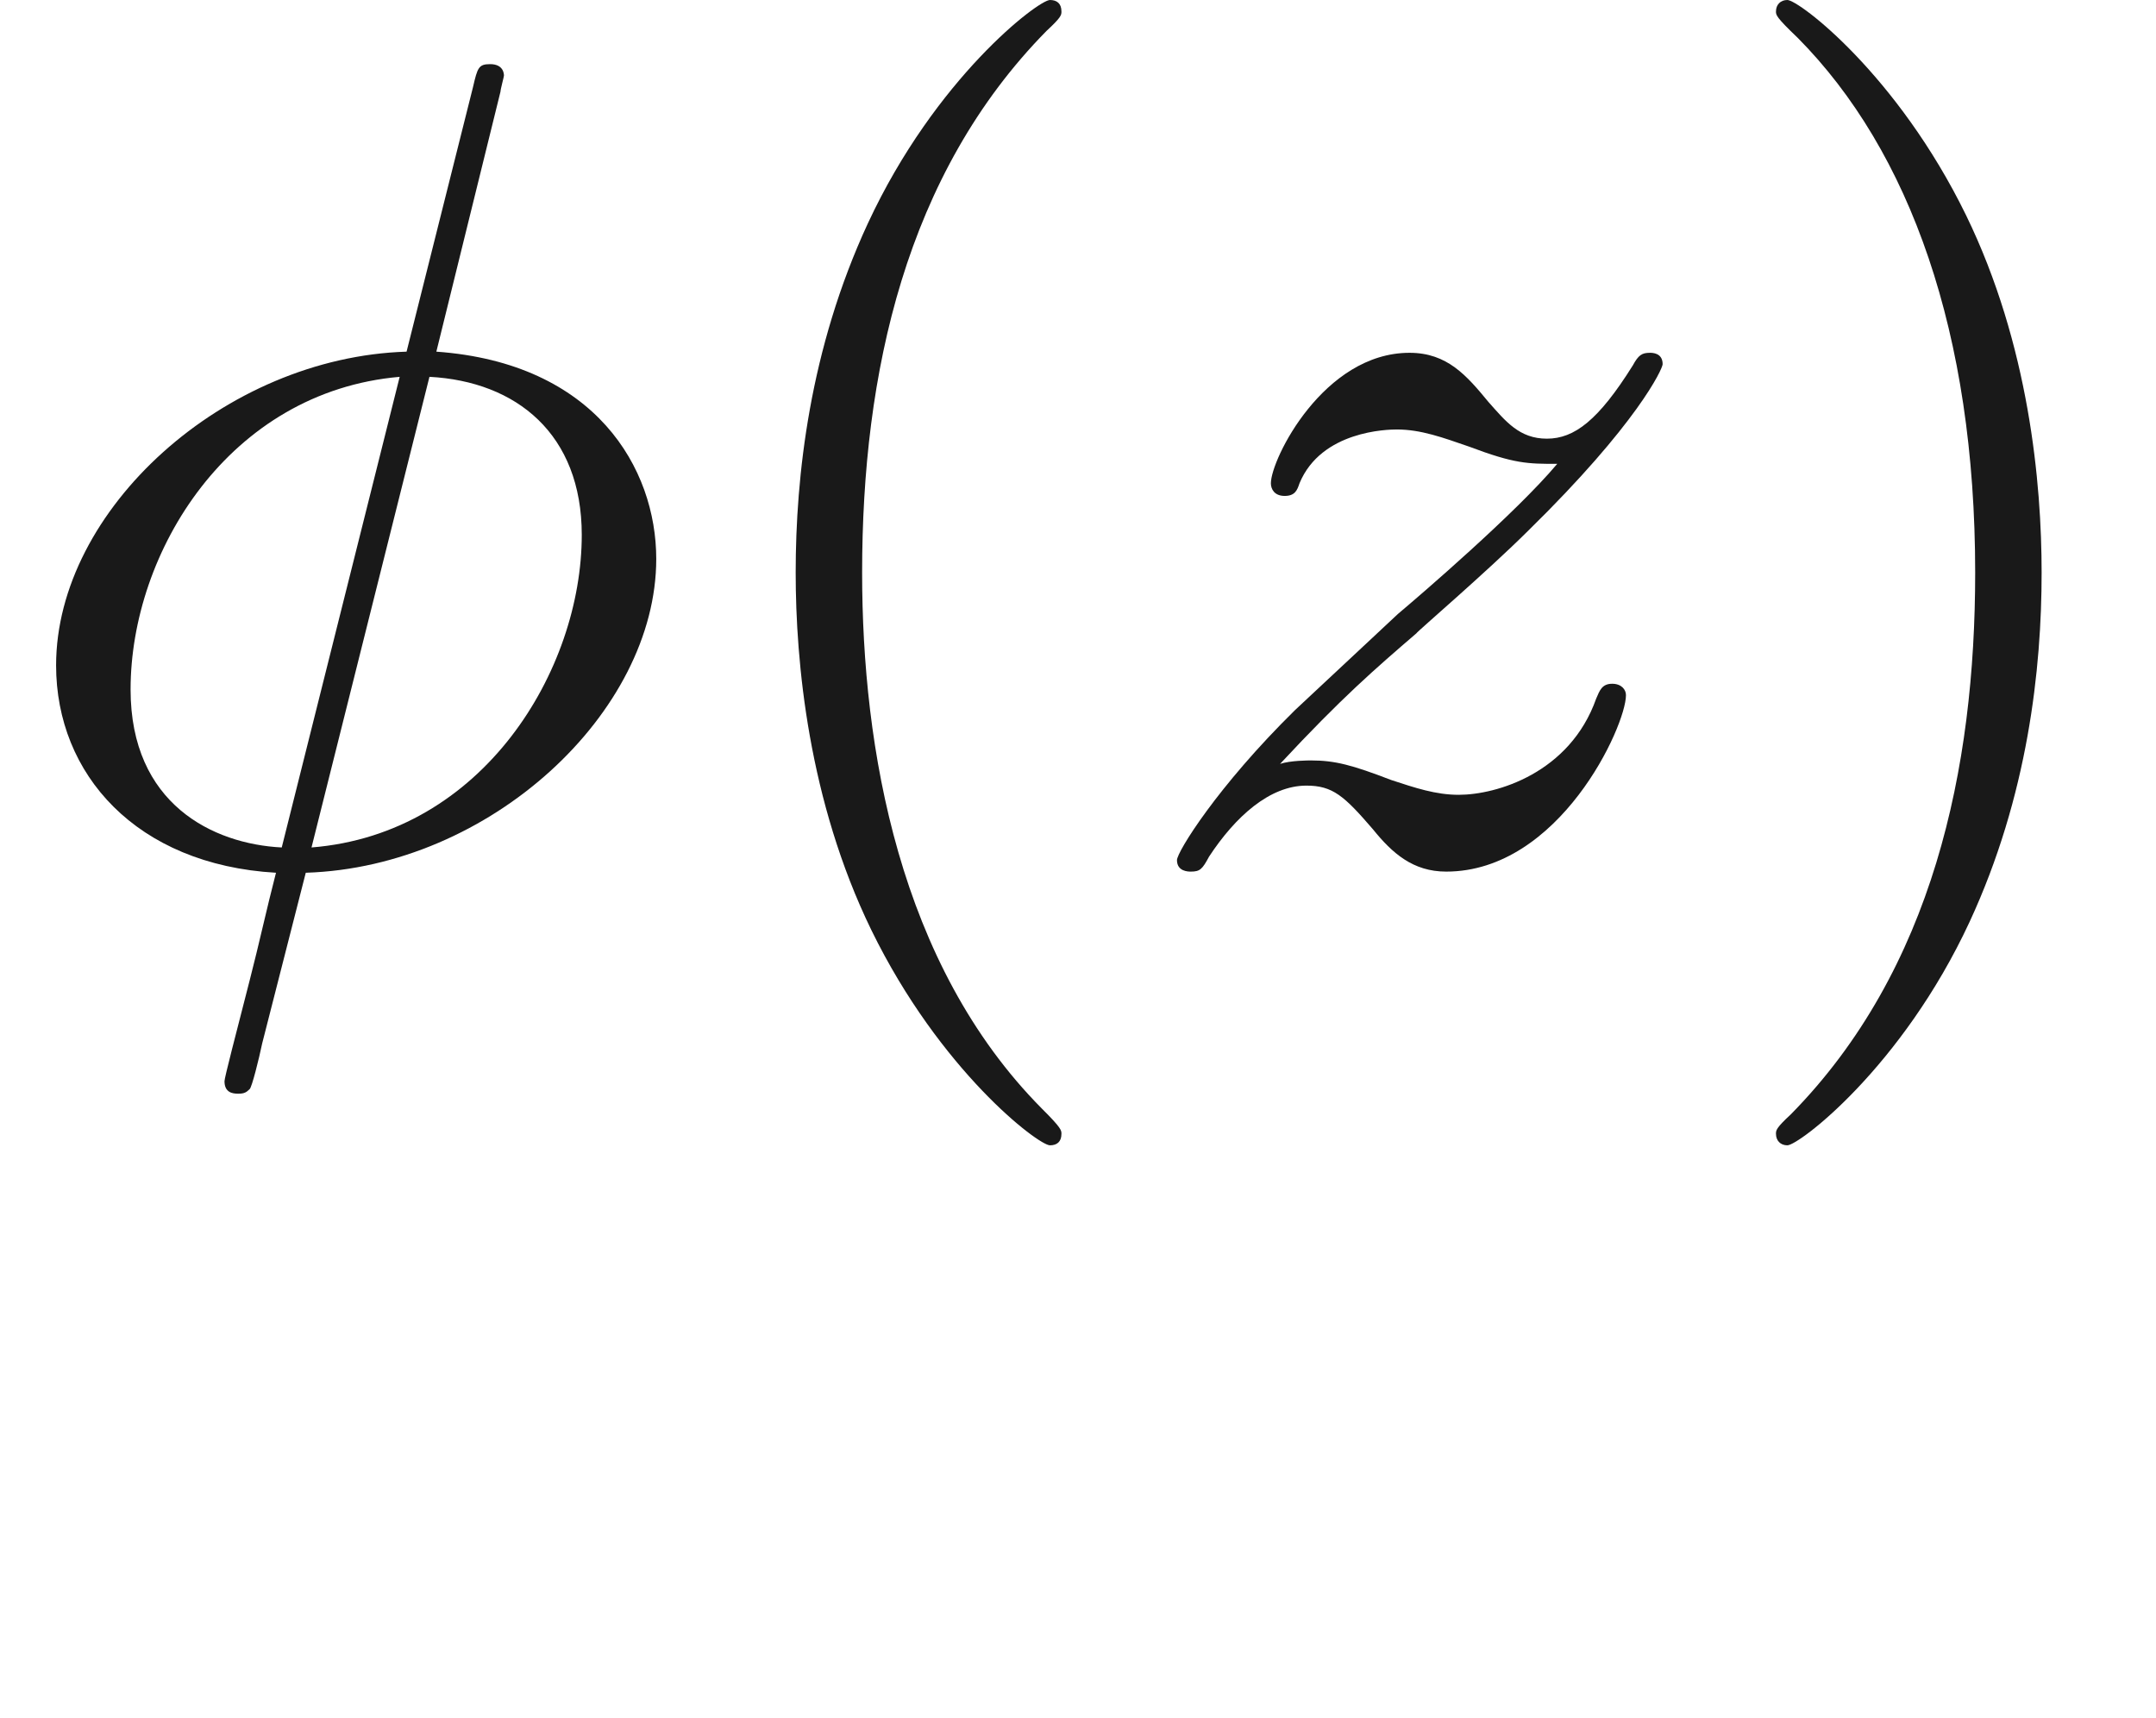
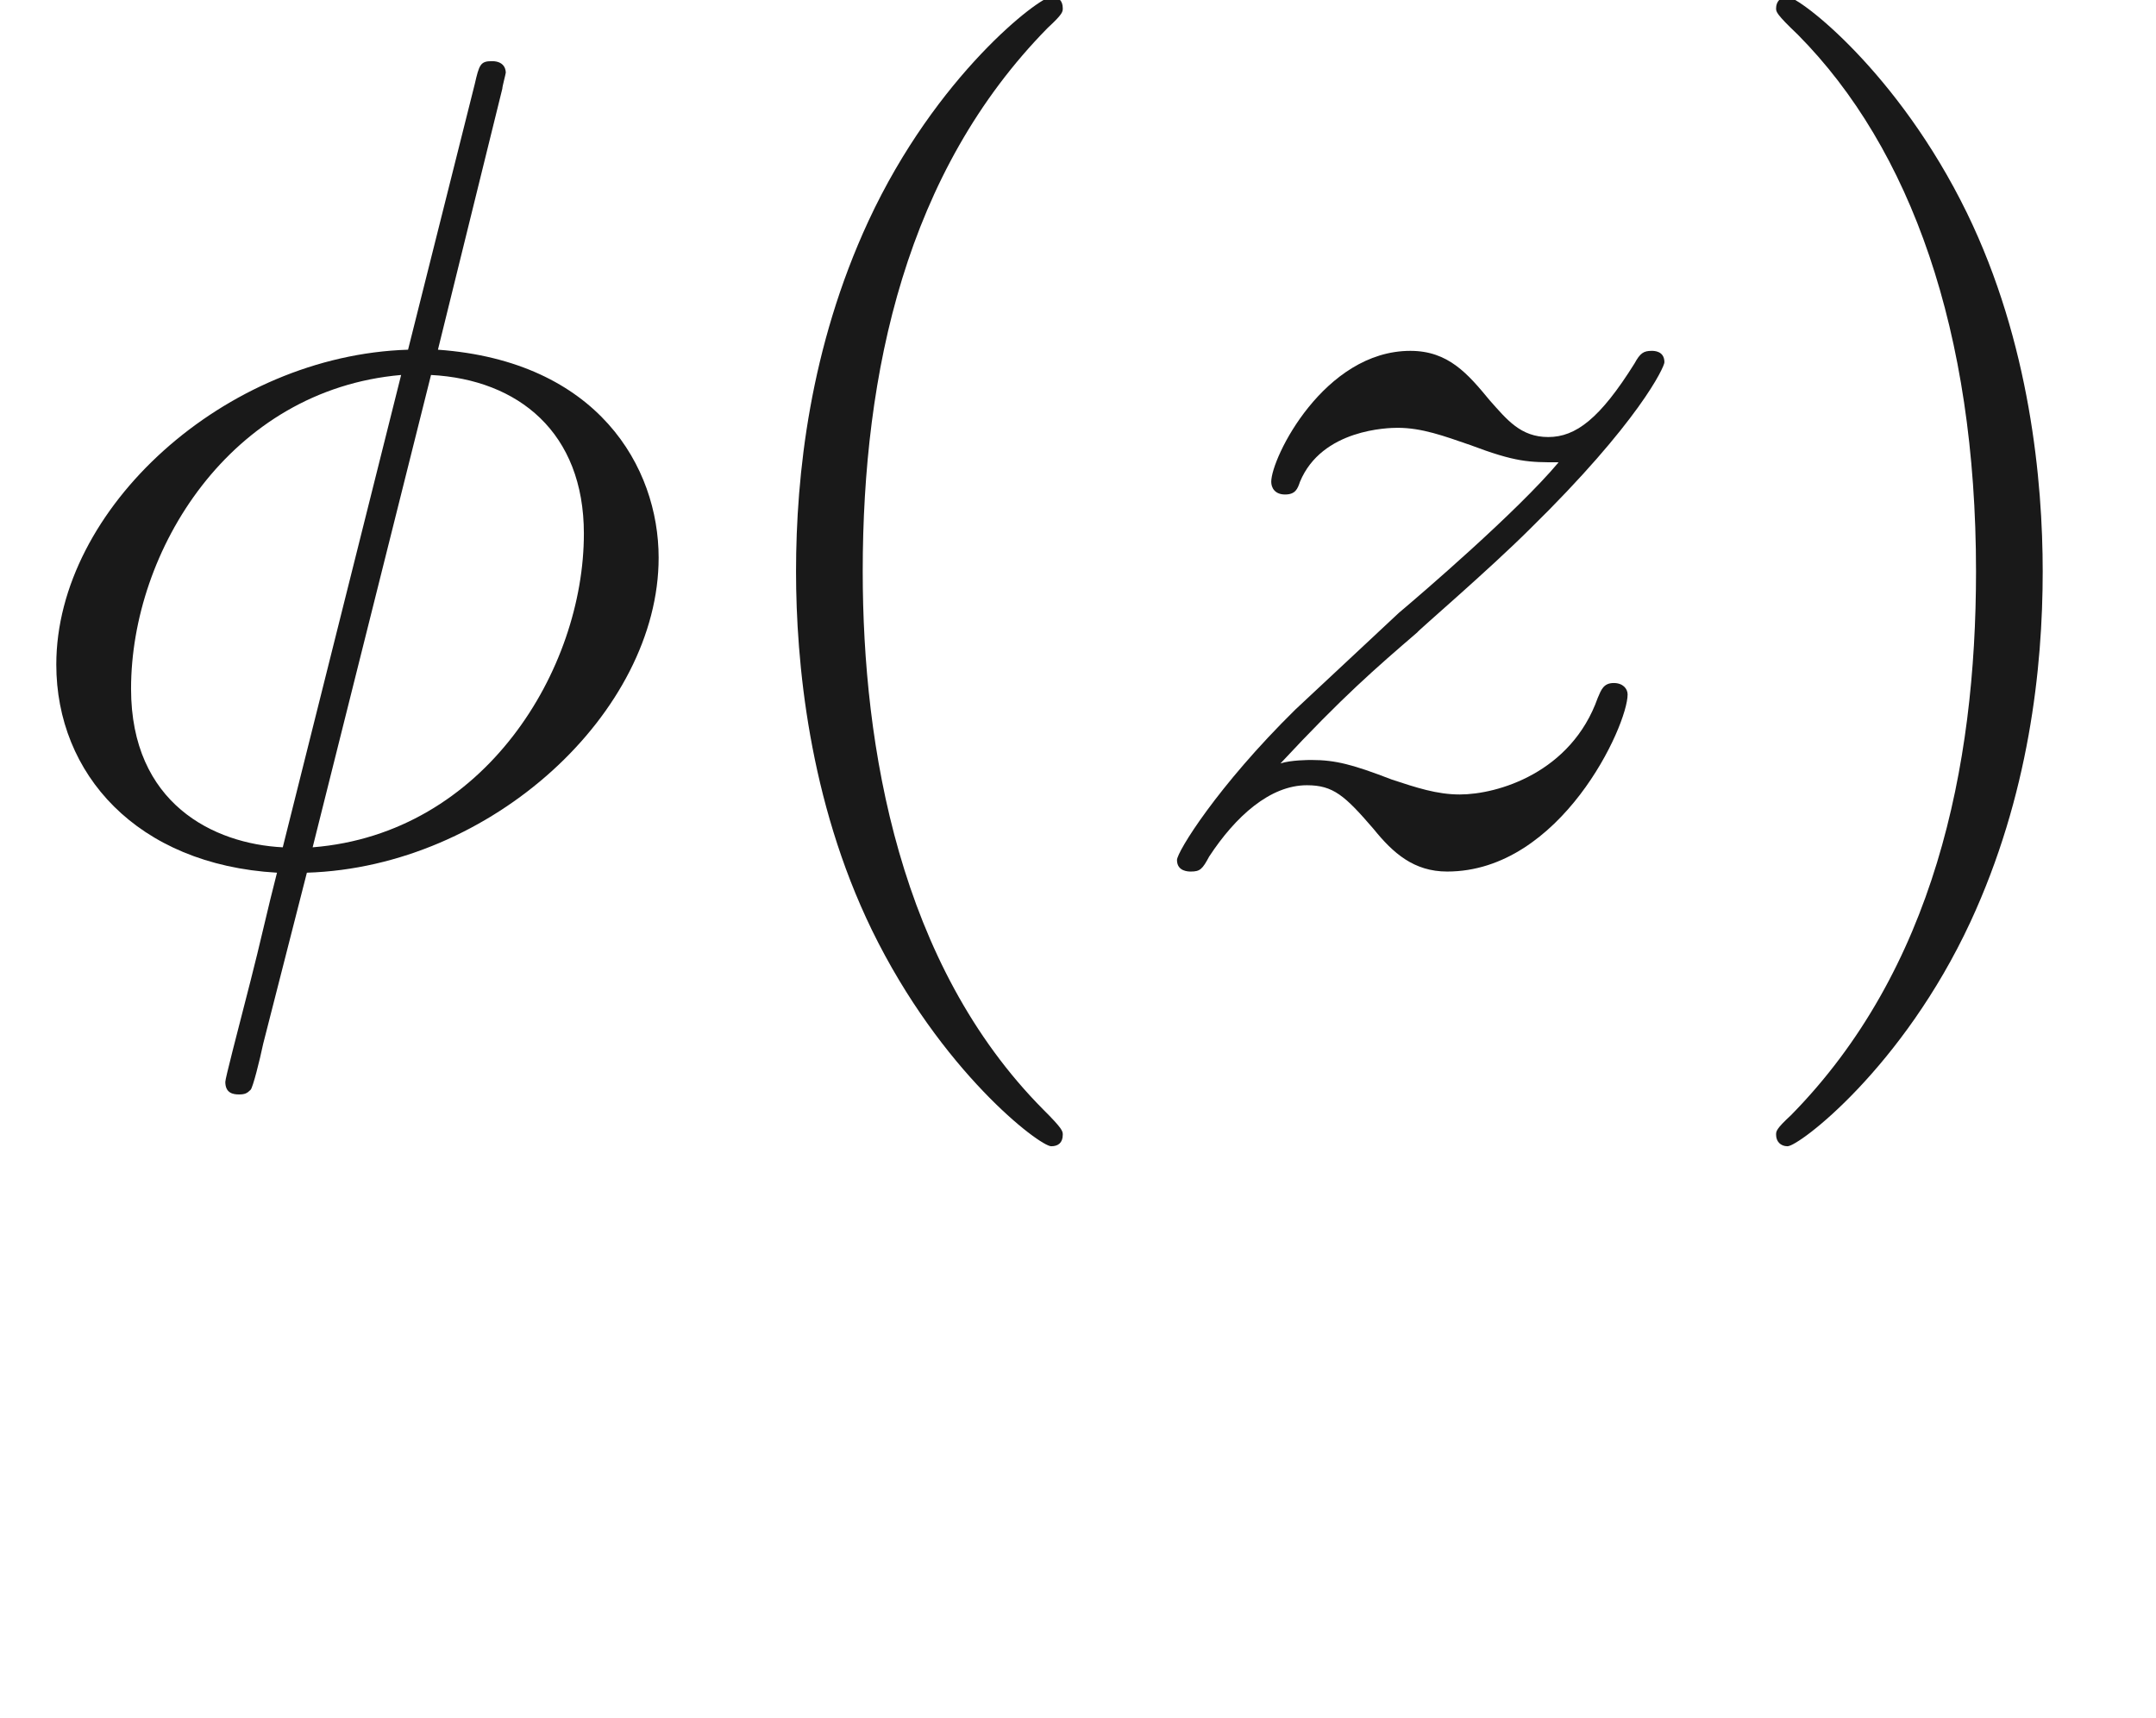
- <svg xmlns="http://www.w3.org/2000/svg" xmlns:ns1="http://github.com/leegao/readme2tex/" xmlns:xlink="http://www.w3.org/1999/xlink" height="14.944pt" ns1:offset="2.490640000000006" version="1.1" viewBox="-52.075 -69.509 18.756 14.944" width="18.756pt">
+ <svg xmlns="http://www.w3.org/2000/svg" xmlns:ns1="http://github.com/leegao/readme2tex/" xmlns:xlink="http://www.w3.org/1999/xlink" height="14.888pt" ns1:offset="2.481320000000009" version="1.1" viewBox="-52.093 -69.481 18.688 14.888" width="18.688pt">
  <defs>
    <path d="M4.354 -6.675C4.354 -6.695 4.384 -6.804 4.384 -6.814S4.384 -6.914 4.264 -6.914C4.164 -6.914 4.154 -6.884 4.115 -6.715L3.537 -4.413C1.953 -4.364 0.488 -3.039 0.488 -1.684C0.488 -0.737 1.186 0.05 2.401 0.12C2.321 0.428 2.252 0.747 2.172 1.056C2.052 1.524 1.953 1.903 1.953 1.933C1.953 2.032 2.022 2.042 2.072 2.042S2.142 2.032 2.172 2.002C2.192 1.983 2.252 1.743 2.281 1.604L2.66 0.12C4.264 0.07 5.709 -1.275 5.709 -2.61C5.709 -3.397 5.181 -4.314 3.796 -4.413L4.354 -6.675ZM2.451 -0.1C1.853 -0.13 1.136 -0.478 1.136 -1.474C1.136 -2.67 1.993 -4.065 3.477 -4.194L2.451 -0.1ZM3.736 -4.194C4.493 -4.154 5.061 -3.696 5.061 -2.819C5.061 -1.644 4.204 -0.219 2.71 -0.1L3.736 -4.194Z" id="g0-30" />
    <path d="M1.325 -0.827C1.863 -1.405 2.152 -1.654 2.511 -1.963C2.511 -1.973 3.128 -2.501 3.487 -2.859C4.433 -3.786 4.653 -4.264 4.653 -4.304C4.653 -4.403 4.563 -4.403 4.543 -4.403C4.473 -4.403 4.443 -4.384 4.394 -4.294C4.095 -3.816 3.885 -3.656 3.646 -3.656S3.288 -3.806 3.138 -3.975C2.949 -4.204 2.78 -4.403 2.451 -4.403C1.704 -4.403 1.245 -3.477 1.245 -3.268C1.245 -3.218 1.275 -3.158 1.365 -3.158S1.474 -3.208 1.494 -3.268C1.684 -3.726 2.262 -3.736 2.341 -3.736C2.55 -3.736 2.74 -3.666 2.969 -3.587C3.367 -3.437 3.477 -3.437 3.736 -3.437C3.377 -3.009 2.54 -2.291 2.351 -2.132L1.455 -1.295C0.777 -0.628 0.428 -0.06 0.428 0.01C0.428 0.11 0.528 0.11 0.548 0.11C0.628 0.11 0.648 0.09 0.707 -0.02C0.936 -0.369 1.235 -0.638 1.554 -0.638C1.783 -0.638 1.883 -0.548 2.132 -0.259C2.301 -0.05 2.481 0.11 2.77 0.11C3.756 0.11 4.334 -1.156 4.334 -1.425C4.334 -1.474 4.294 -1.524 4.214 -1.524C4.125 -1.524 4.105 -1.465 4.075 -1.395C3.846 -0.747 3.208 -0.558 2.879 -0.558C2.68 -0.558 2.501 -0.618 2.291 -0.687C1.953 -0.817 1.803 -0.857 1.594 -0.857C1.574 -0.857 1.415 -0.857 1.325 -0.827Z" id="g0-122" />
    <path d="M3.298 2.391C3.298 2.361 3.298 2.341 3.128 2.172C1.883 0.917 1.564 -0.966 1.564 -2.491C1.564 -4.224 1.943 -5.958 3.168 -7.203C3.298 -7.323 3.298 -7.342 3.298 -7.372C3.298 -7.442 3.258 -7.472 3.198 -7.472C3.098 -7.472 2.202 -6.795 1.614 -5.529C1.106 -4.433 0.986 -3.328 0.986 -2.491C0.986 -1.714 1.096 -0.508 1.644 0.618C2.242 1.843 3.098 2.491 3.198 2.491C3.258 2.491 3.298 2.461 3.298 2.391Z" id="g1-40" />
    <path d="M2.879 -2.491C2.879 -3.268 2.77 -4.473 2.222 -5.599C1.624 -6.824 0.767 -7.472 0.667 -7.472C0.608 -7.472 0.568 -7.432 0.568 -7.372C0.568 -7.342 0.568 -7.323 0.757 -7.143C1.734 -6.157 2.301 -4.573 2.301 -2.491C2.301 -0.787 1.933 0.966 0.697 2.222C0.568 2.341 0.568 2.361 0.568 2.391C0.568 2.451 0.608 2.491 0.667 2.491C0.767 2.491 1.664 1.813 2.252 0.548C2.76 -0.548 2.879 -1.654 2.879 -2.491Z" id="g1-41" />
    <path d="M3.318 -0.757C3.357 -0.359 3.626 0.06 4.095 0.06C4.304 0.06 4.912 -0.08 4.912 -0.887V-1.445H4.663V-0.887C4.663 -0.309 4.413 -0.249 4.304 -0.249C3.975 -0.249 3.935 -0.697 3.935 -0.747V-2.74C3.935 -3.158 3.935 -3.547 3.577 -3.915C3.188 -4.304 2.69 -4.463 2.212 -4.463C1.395 -4.463 0.707 -3.995 0.707 -3.337C0.707 -3.039 0.907 -2.869 1.166 -2.869C1.445 -2.869 1.624 -3.068 1.624 -3.328C1.624 -3.447 1.574 -3.776 1.116 -3.786C1.385 -4.135 1.873 -4.244 2.192 -4.244C2.68 -4.244 3.248 -3.856 3.248 -2.969V-2.6C2.74 -2.57 2.042 -2.54 1.415 -2.242C0.667 -1.903 0.418 -1.385 0.418 -0.946C0.418 -0.139 1.385 0.11 2.012 0.11C2.67 0.11 3.128 -0.289 3.318 -0.757ZM3.248 -2.391V-1.395C3.248 -0.448 2.531 -0.11 2.082 -0.11C1.594 -0.11 1.186 -0.458 1.186 -0.956C1.186 -1.504 1.604 -2.331 3.248 -2.391Z" id="g1-97" />
  </defs>
  <g fill-opacity="0.9" id="page1">
-     <use x="-52.075" y="-62.037" xlink:href="#g0-30" />
-     <use x="-46.139" y="-62.037" xlink:href="#g1-40" />
-     <use x="-42.264" y="-62.037" xlink:href="#g0-122" />
-     <use x="-37.193" y="-62.037" xlink:href="#g1-41" />
+     <use x="-52.093" y="-62.037" xlink:href="#g0-30" />
+     <use x="-46.179" y="-62.037" xlink:href="#g1-40" />
+     <use x="-42.319" y="-62.037" xlink:href="#g0-122" />
+     <use x="-37.266" y="-62.037" xlink:href="#g1-41" />
  </g>
</svg>
